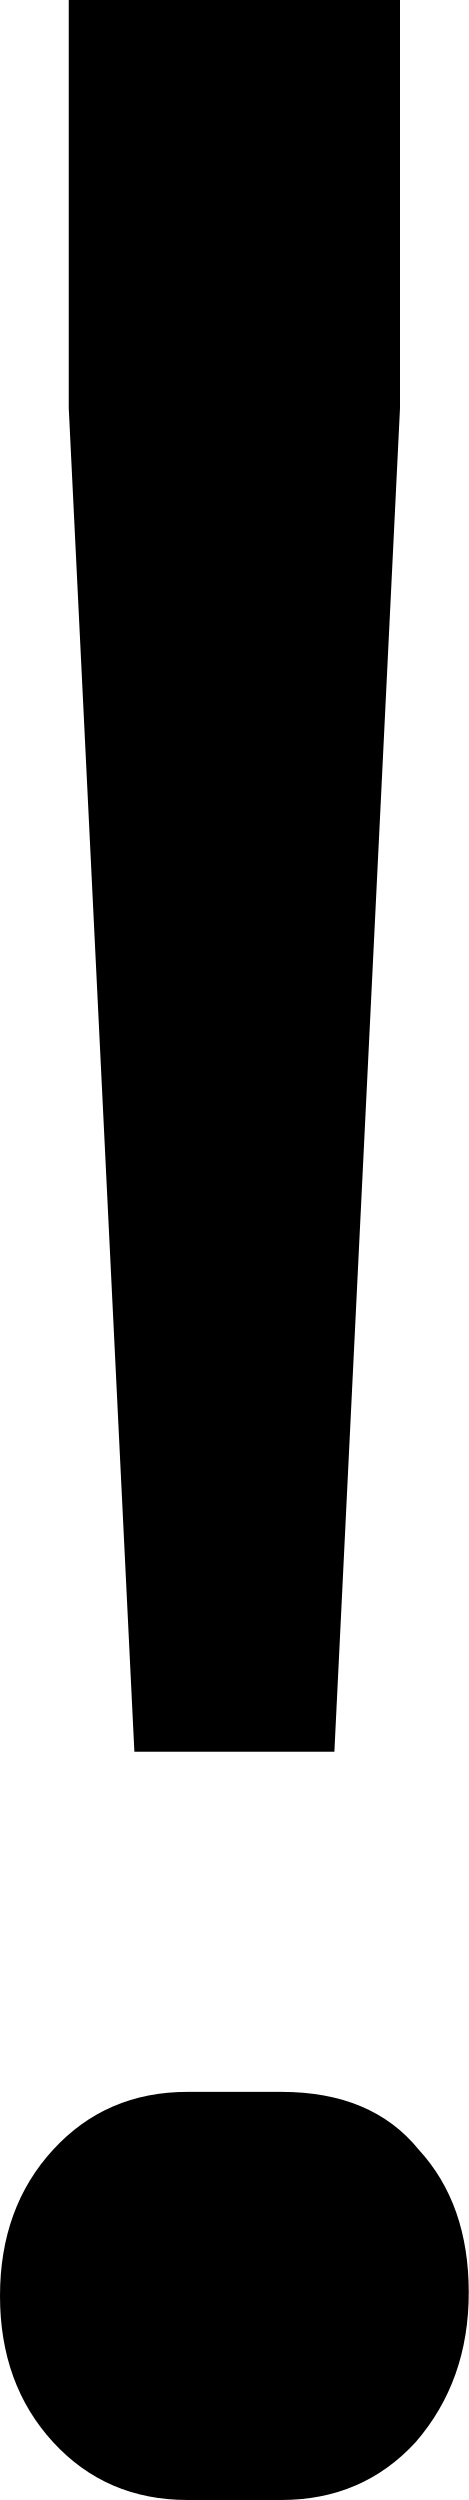
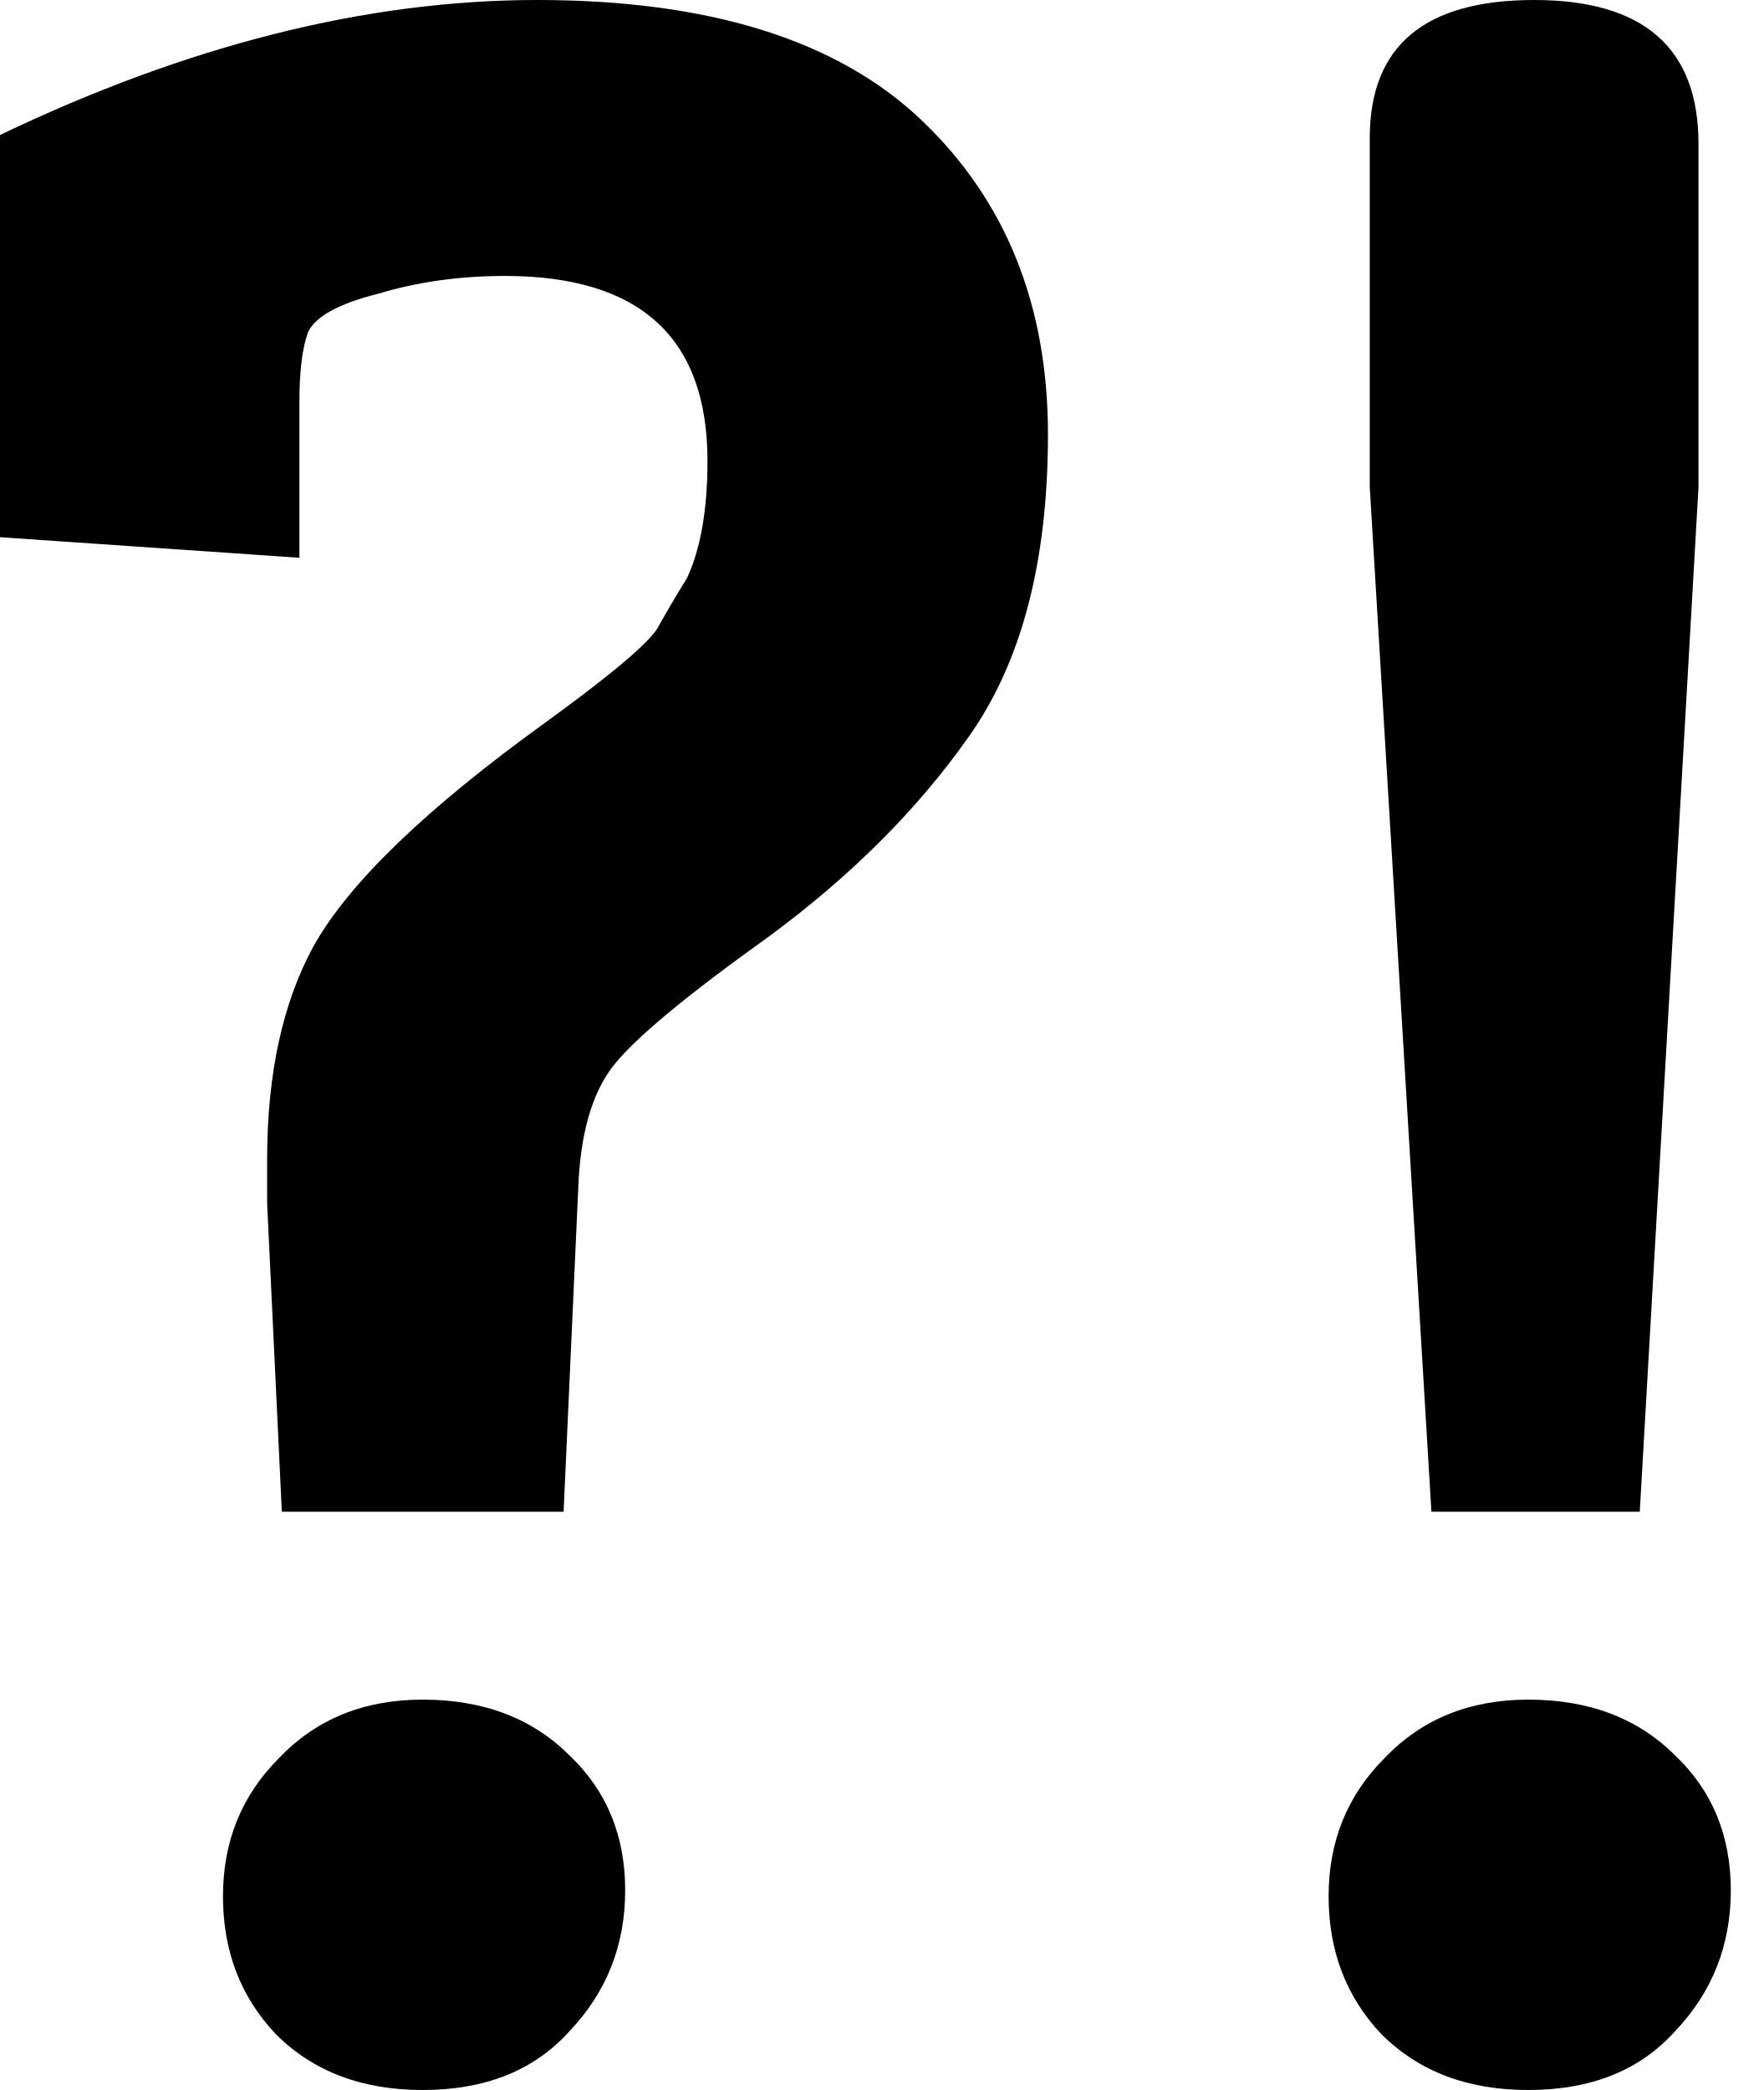
- <svg xmlns="http://www.w3.org/2000/svg" width="6" height="32" fill="currentColor" viewBox="0 0 6 32">
+ <svg xmlns="http://www.w3.org/2000/svg" width="27" height="32" fill="currentColor" viewBox="0 0 27 32">
  <g>
-     <path d="M1.72 22.422.88 5.224V0h4.24v5.224l-.84 17.198H1.72ZM2.4 32c-.693 0-1.267-.247-1.72-.74-.453-.494-.68-1.118-.68-1.872 0-.755.227-1.379.68-1.872.453-.494 1.027-.74 1.72-.74h1.2c.773 0 1.36.246 1.76.74.427.464.64 1.074.64 1.828 0 .755-.227 1.393-.68 1.916-.453.493-1.027.74-1.72.74H2.4Z" />
+     <path d="M20.972 7.46V2.113C20.972.704 21.81 0 23.488 0s2.517.734 2.517 2.202v5.259l-.899 15.685h-3.19l-.944-15.685ZM23.399 32c-.93 0-1.678-.285-2.248-.854-.539-.57-.809-1.273-.809-2.112 0-.84.285-1.543.854-2.113.57-.599 1.304-.898 2.203-.898.928 0 1.677.284 2.247.853.569.54.854 1.229.854 2.068s-.285 1.558-.854 2.157c-.54.6-1.289.899-2.247.899ZM10.832 7.056c0-1.887-1.034-2.831-3.102-2.831-.689 0-1.333.09-1.932.27-.6.15-.96.344-1.079.584-.09.24-.135.599-.135 1.078V8.54L0 8.225V2.067C2.876.69 5.618 0 8.225 0c2.636 0 4.599.614 5.887 1.843 1.289 1.228 1.933 2.831 1.933 4.809 0 1.947-.405 3.49-1.214 4.629-.779 1.108-1.797 2.127-3.056 3.056-1.258.899-2.052 1.558-2.382 1.978-.33.42-.51 1.048-.54 1.887l-.224 4.944H4.315l-.225-4.719v-.674c0-1.319.24-2.412.719-3.281.54-.959 1.723-2.098 3.55-3.416.99-.719 1.559-1.198 1.708-1.438.15-.27.3-.524.45-.764.21-.45.315-1.049.315-1.798ZM6.471 32c-.929 0-1.678-.285-2.247-.854-.54-.57-.81-1.273-.81-2.112 0-.84.285-1.543.855-2.113.569-.599 1.303-.898 2.202-.898.929 0 1.678.284 2.247.853.57.54.854 1.229.854 2.068s-.285 1.558-.854 2.157c-.54.6-1.288.899-2.247.899Z" />
  </g>
</svg>
